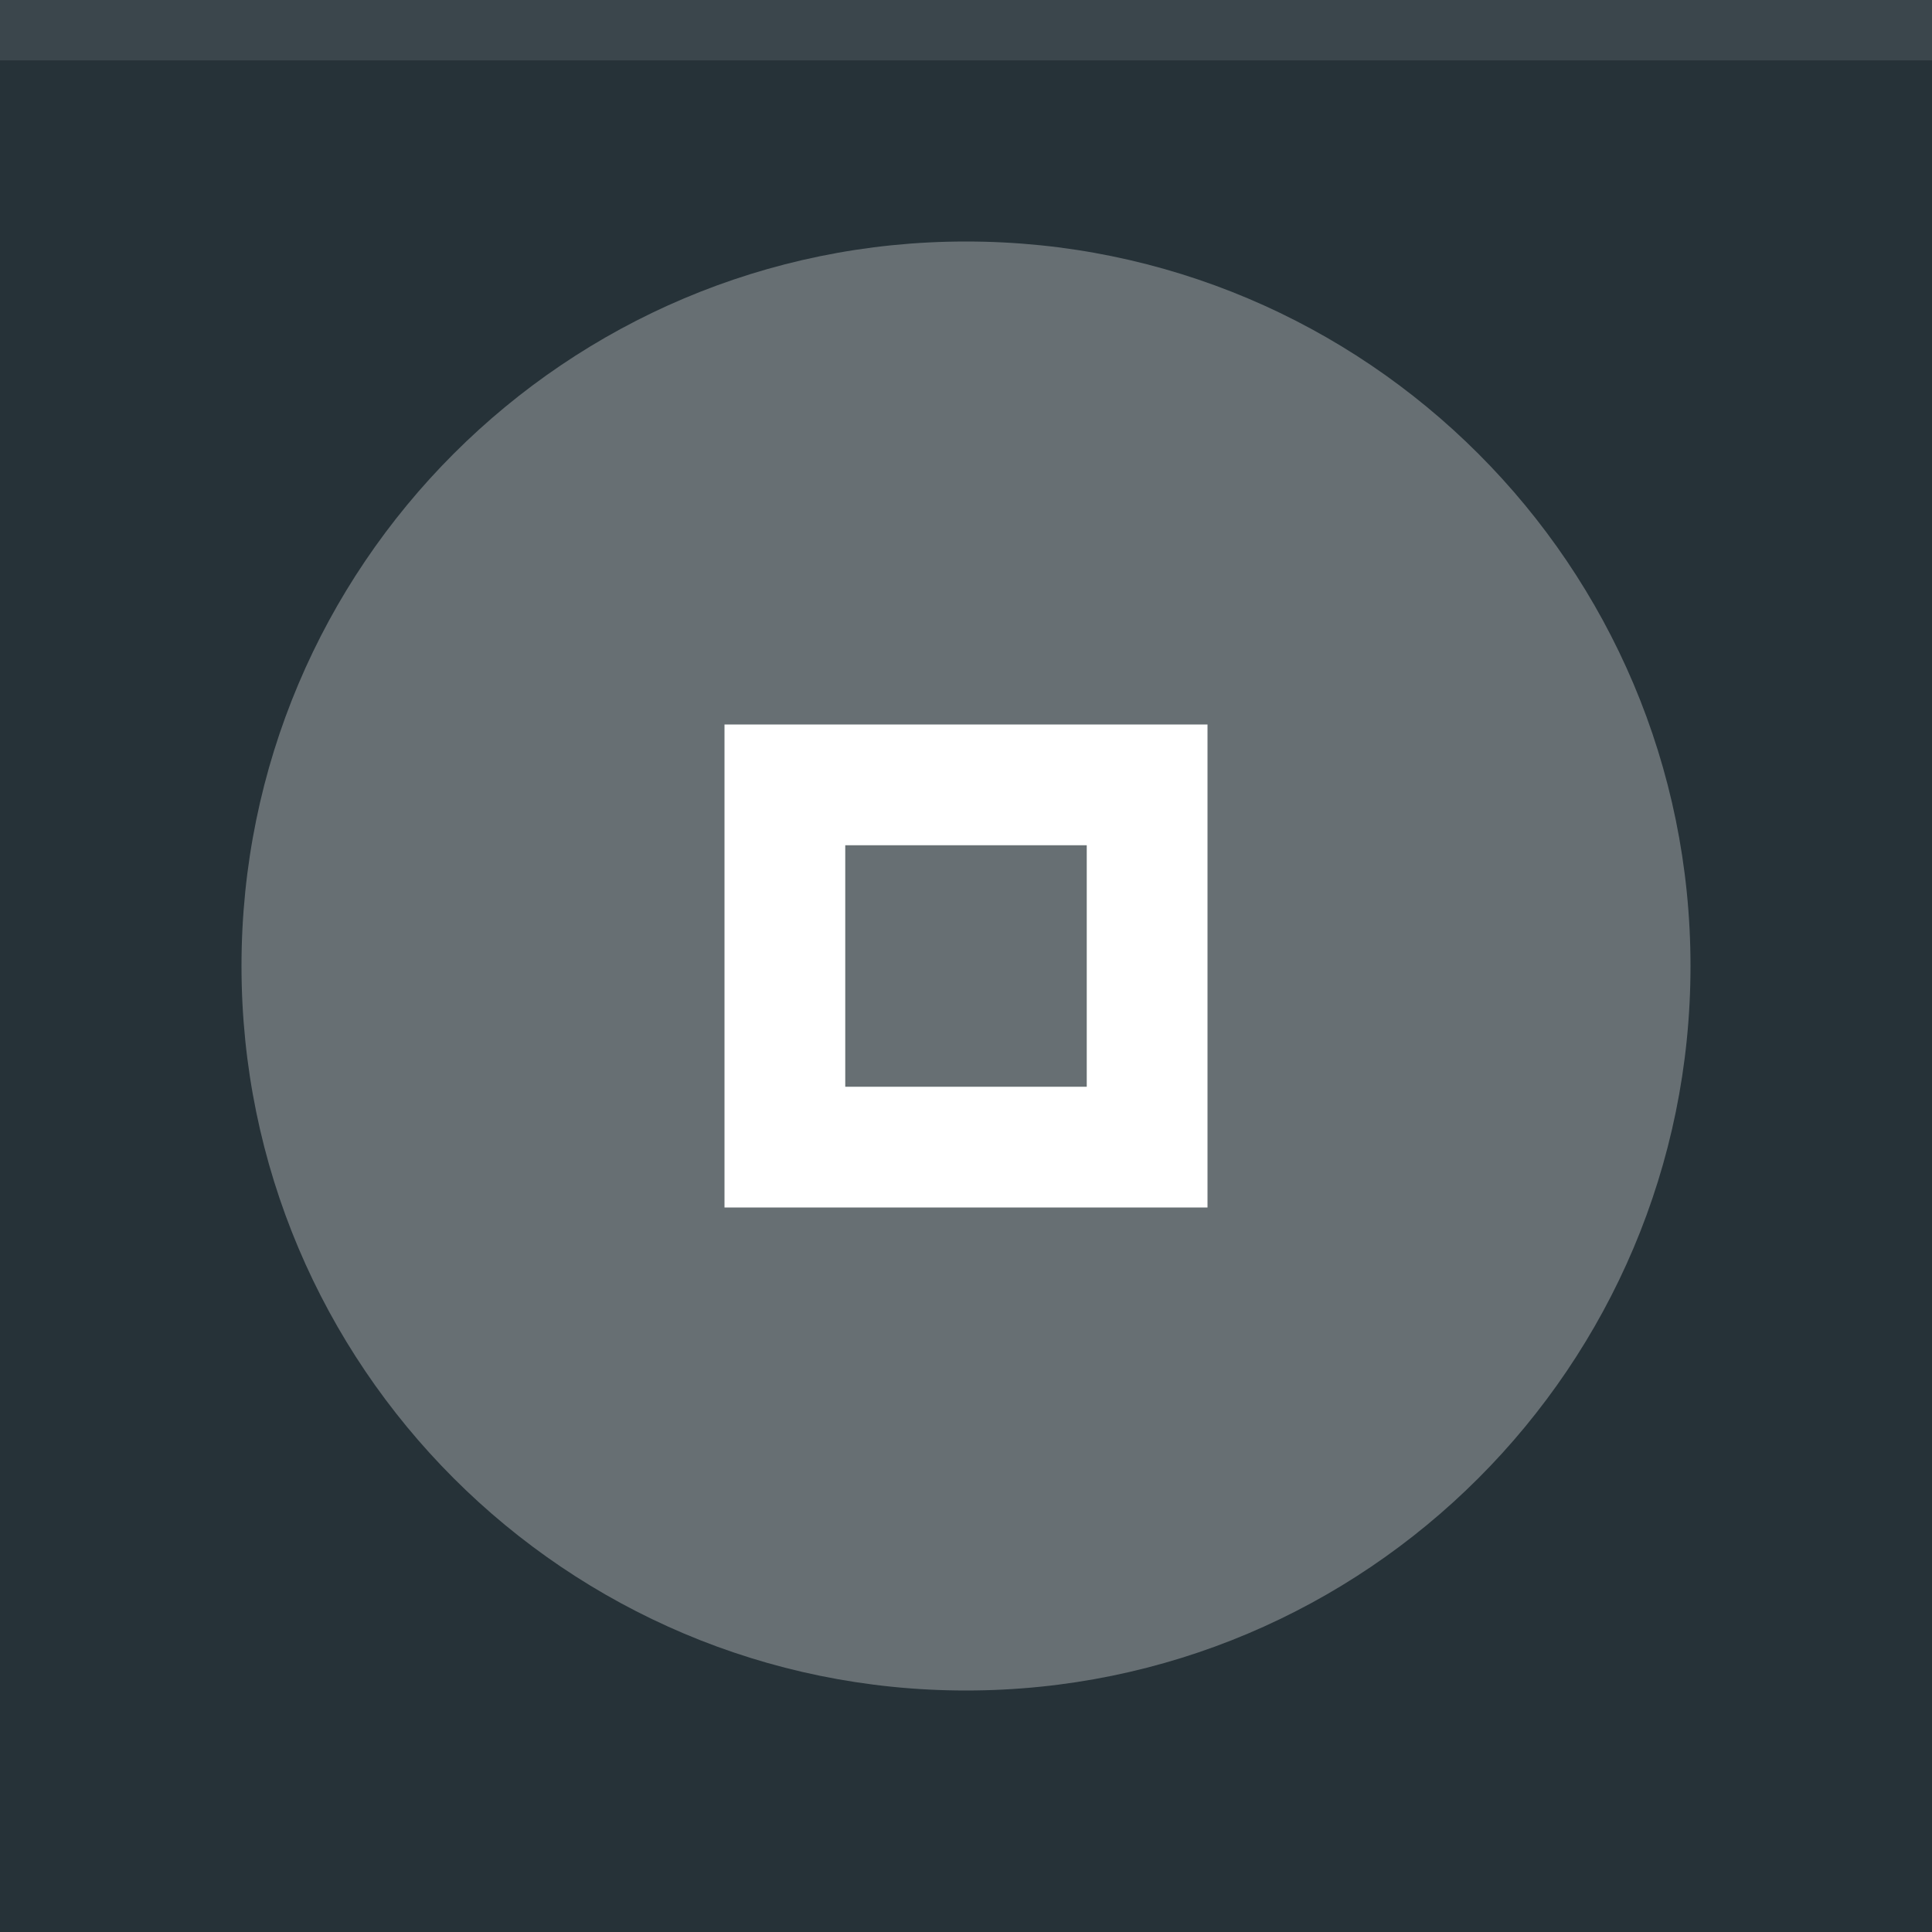
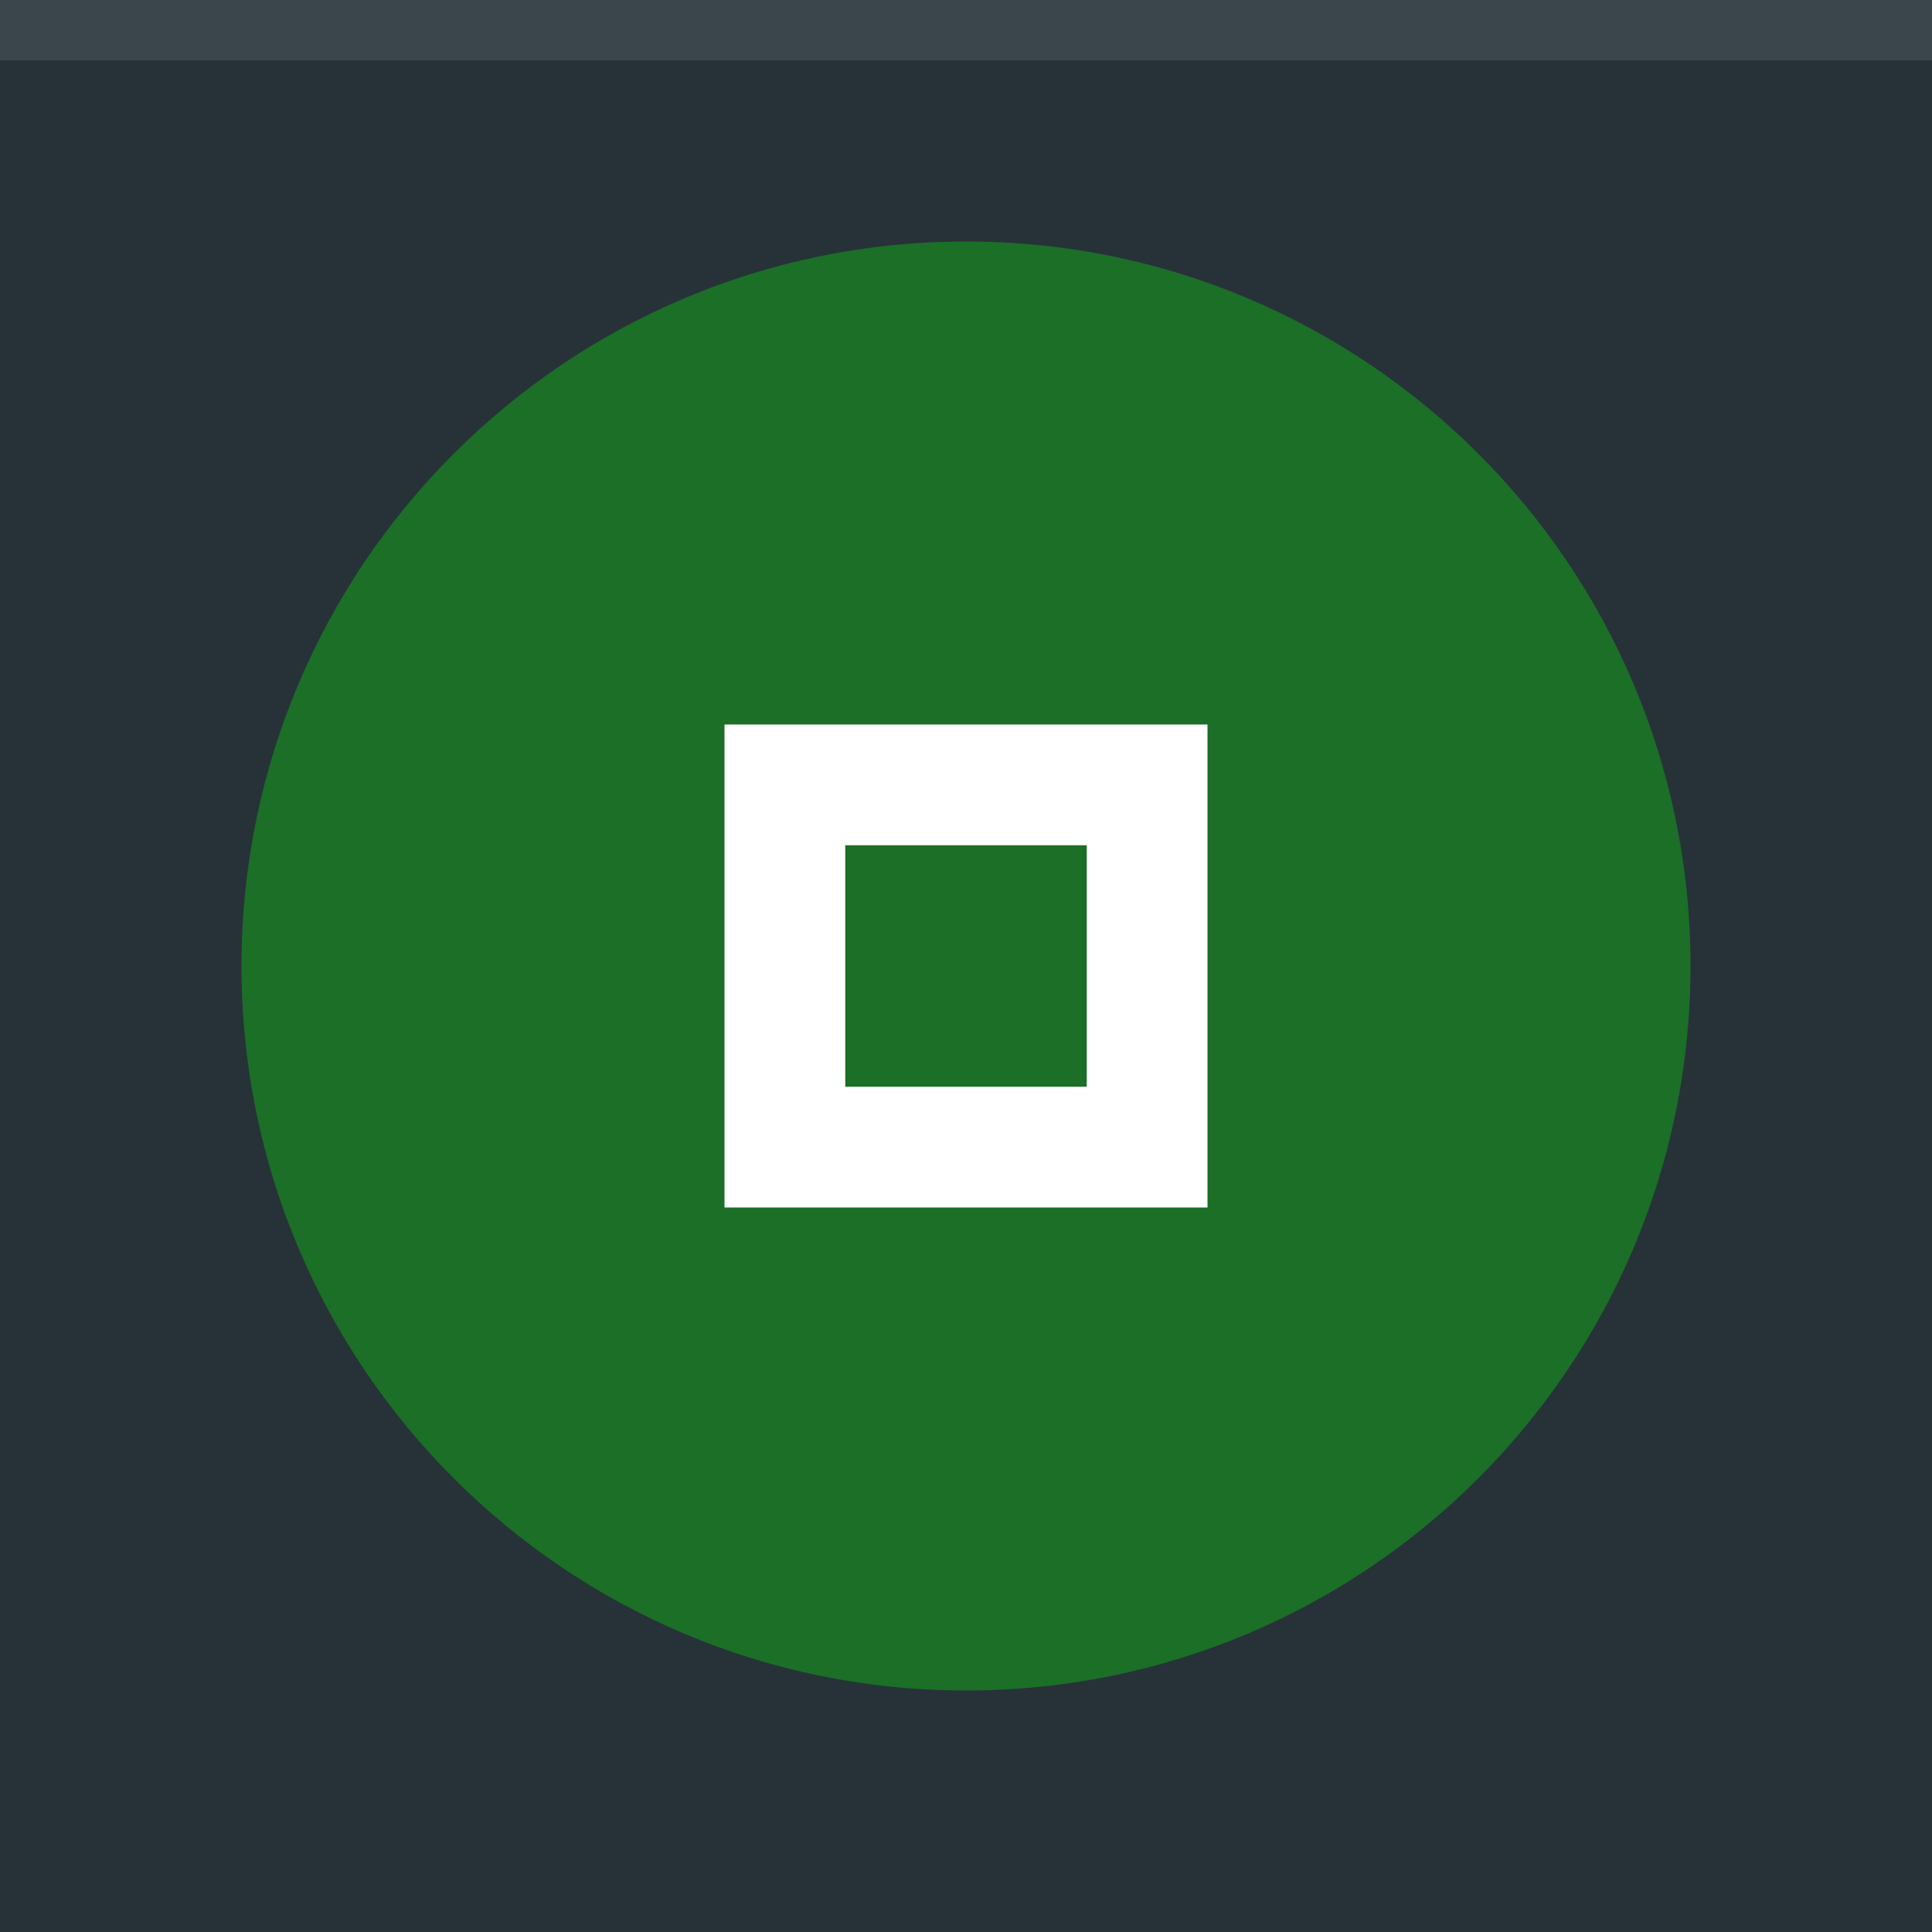
- <svg xmlns="http://www.w3.org/2000/svg" width="32" height="32" viewBox="0 0 32 32">
-   <rect width="32" height="32" fill="#263238" />
-   <rect width="32" height="1" fill="#FFFFFF" fill-opacity="0.1" />
-   <g fill="#FFFFFF">
-     <circle cx="16" cy="16" r="12" opacity="0.3" />
-     <path d="m12 12v8h8v-8zm2 2h4v4h-4z" />
+ <svg xmlns="http://www.w3.org/2000/svg" width="32" height="32" viewBox="0 0 32 32" version="1.1" id="svg12">
+   <defs id="defs16" />
+   <rect width="32" height="32" fill="#263238" id="rect2" />
+   <rect width="32" height="1" fill="#FFFFFF" fill-opacity="0.1" id="rect4" />
+   <g fill="#FFFFFF" id="g10">
+     <circle cx="16" cy="16" r="12" opacity="0.3" id="circle6" style="fill:#00ff00" />
+     <path d="m12 12v8h8v-8zm2 2h4v4h-4z" id="path8" />
  </g>
</svg>
